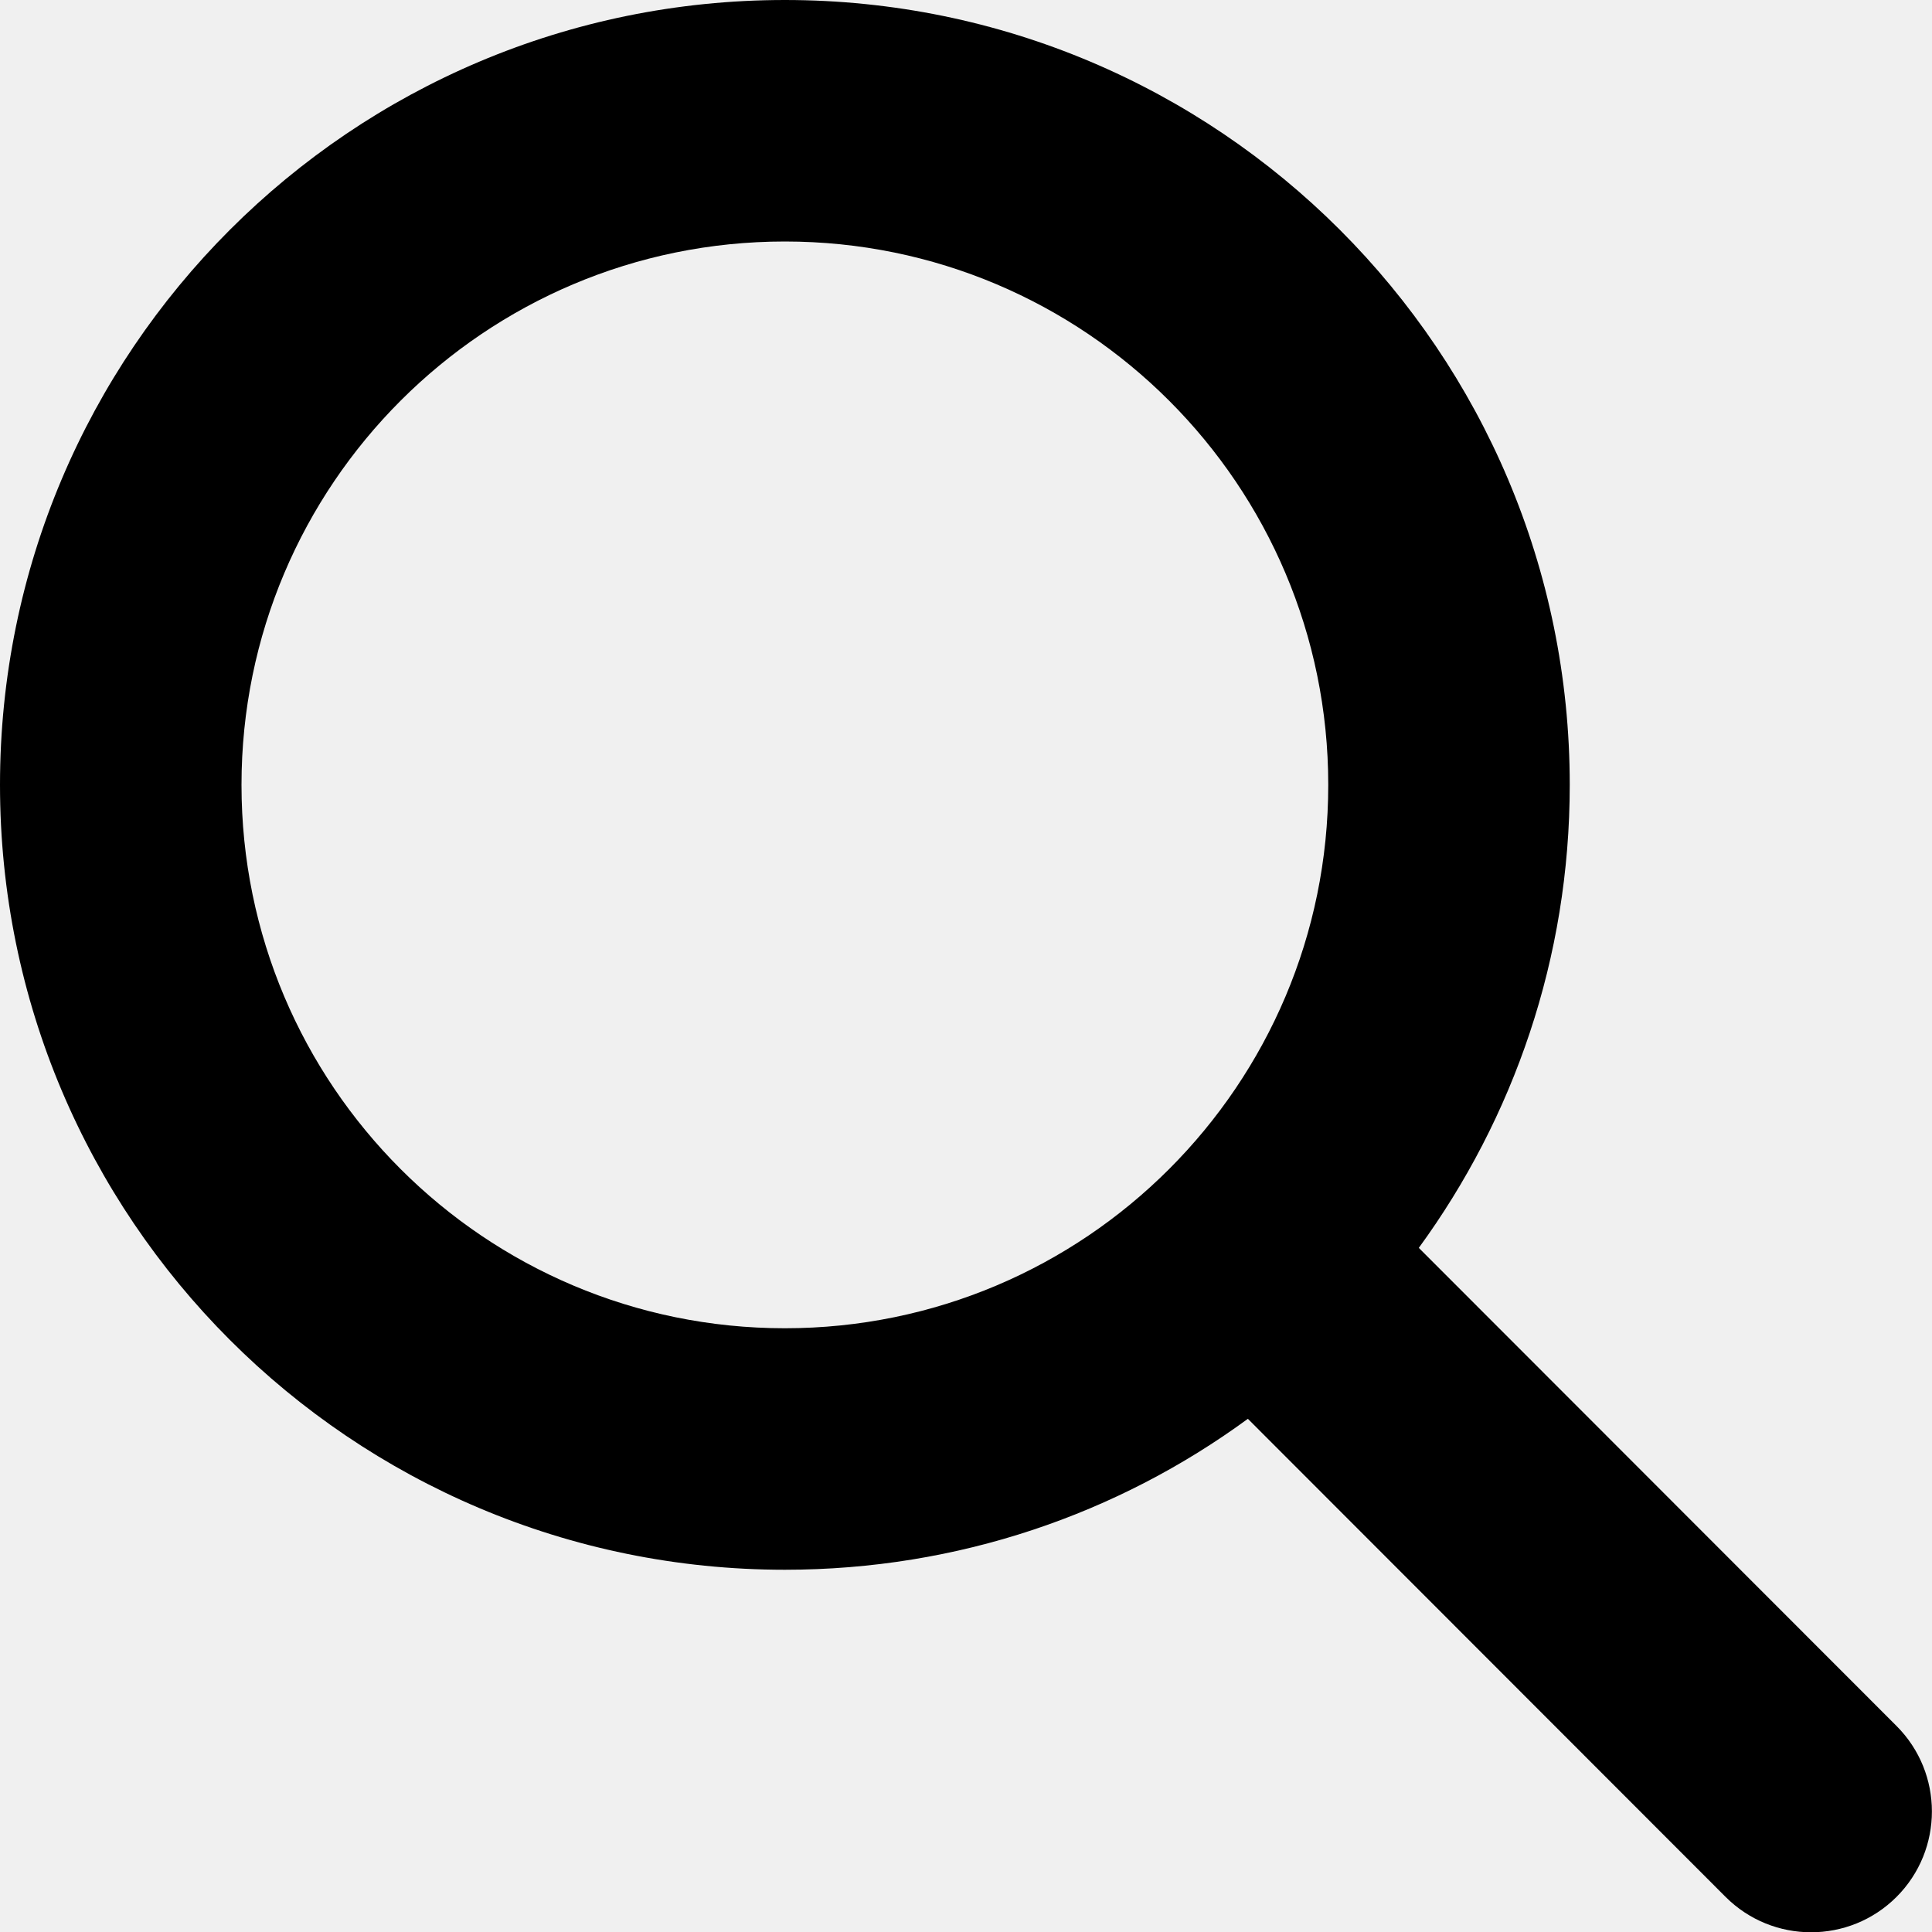
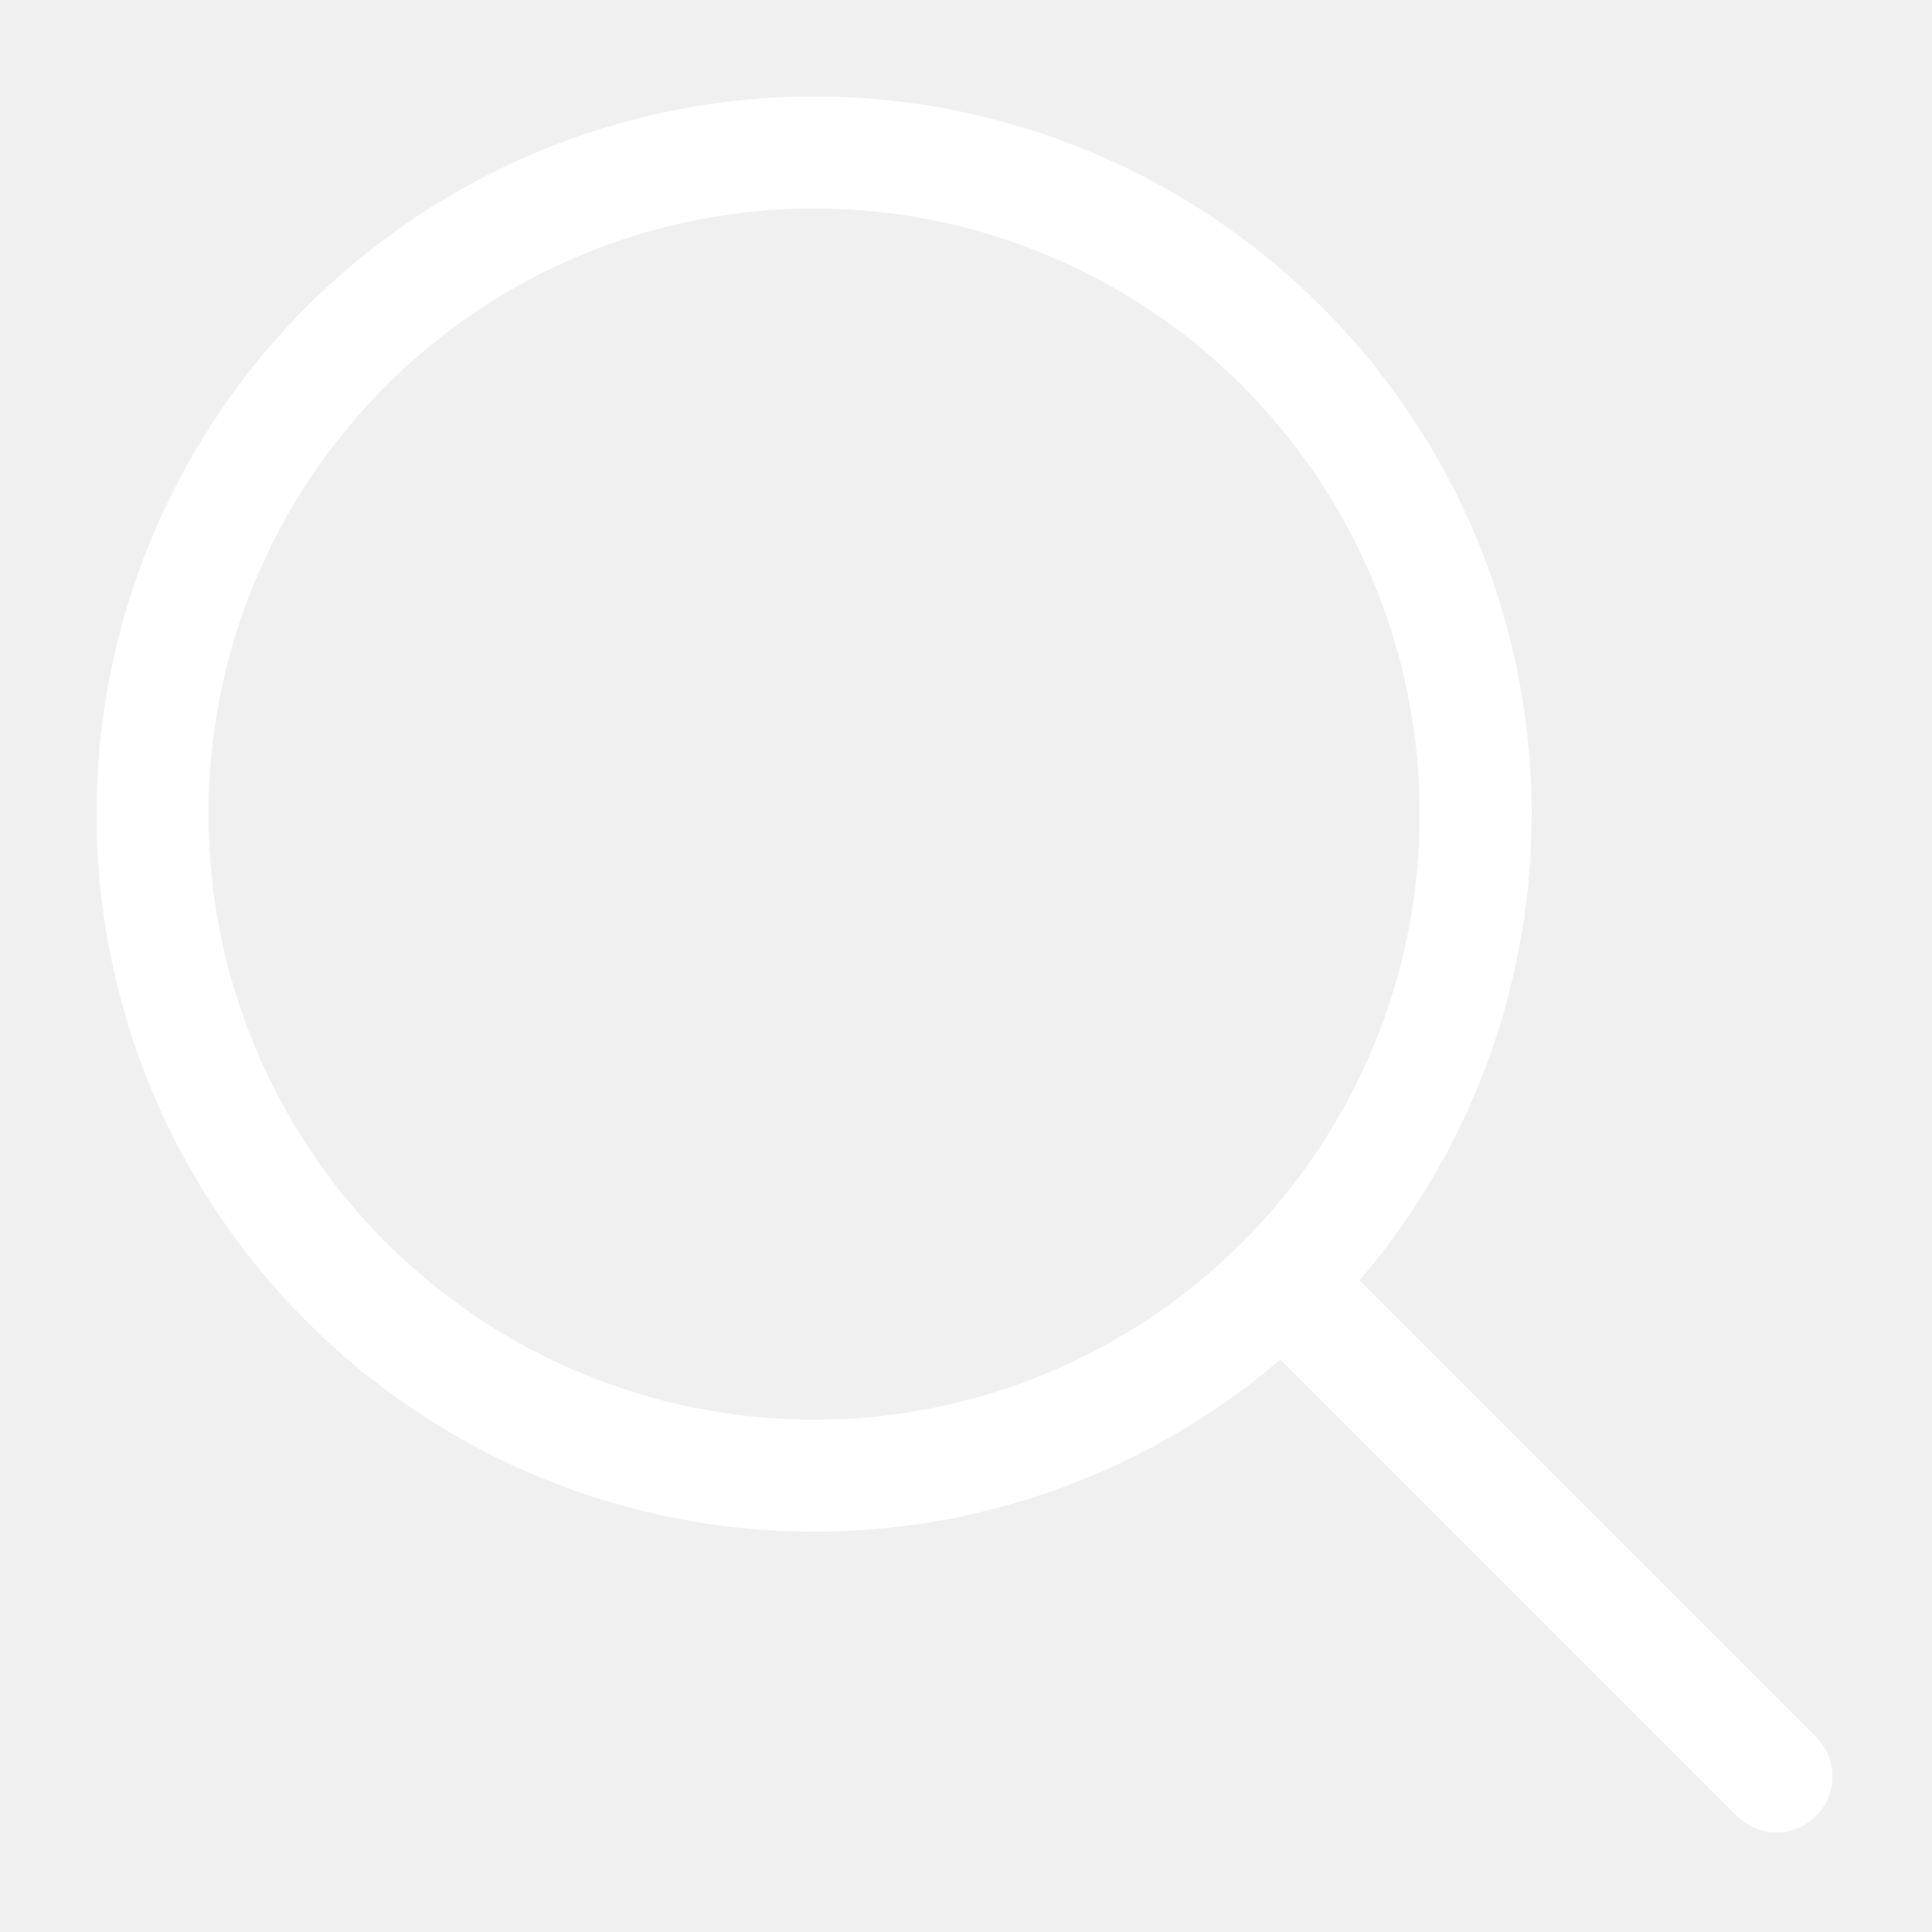
- <svg xmlns="http://www.w3.org/2000/svg" viewBox="0 0 512 512">
-   <path d="M416 208c0 45.9-14.9 88.3-40 122.7L502.6 457.4c12.5 12.5 12.5 32.8 0 45.3s-32.8 12.5-45.3 0L330.7 376c-34.4 25.2-76.8 40-122.7 40C93.1 416 0 322.9 0 208S93.1 0 208 0S416 93.1 416 208zM208 352a144 144 0 1 0 0-288 144 144 0 1 0 0 288z" />
+ <svg xmlns="http://www.w3.org/2000/svg" width="69" height="69" viewBox="0 0 69 69" fill="none">
+   <path d="M45.787 45.787L63.445 63.445M52.704 29.075C52.704 35.342 50.215 41.352 45.783 45.783C41.352 50.215 35.342 52.704 29.075 52.704C22.808 52.704 16.797 50.215 12.366 45.783C7.935 41.352 5.445 35.342 5.445 29.075C5.445 22.808 7.935 16.797 12.366 12.366C16.797 7.934 22.808 5.445 29.075 5.445C35.342 5.445 41.352 7.934 45.783 12.366C50.215 16.797 52.704 22.808 52.704 29.075Z" stroke-width="4" stroke-linecap="round" stroke-linejoin="round" stroke="white" />
</svg>
